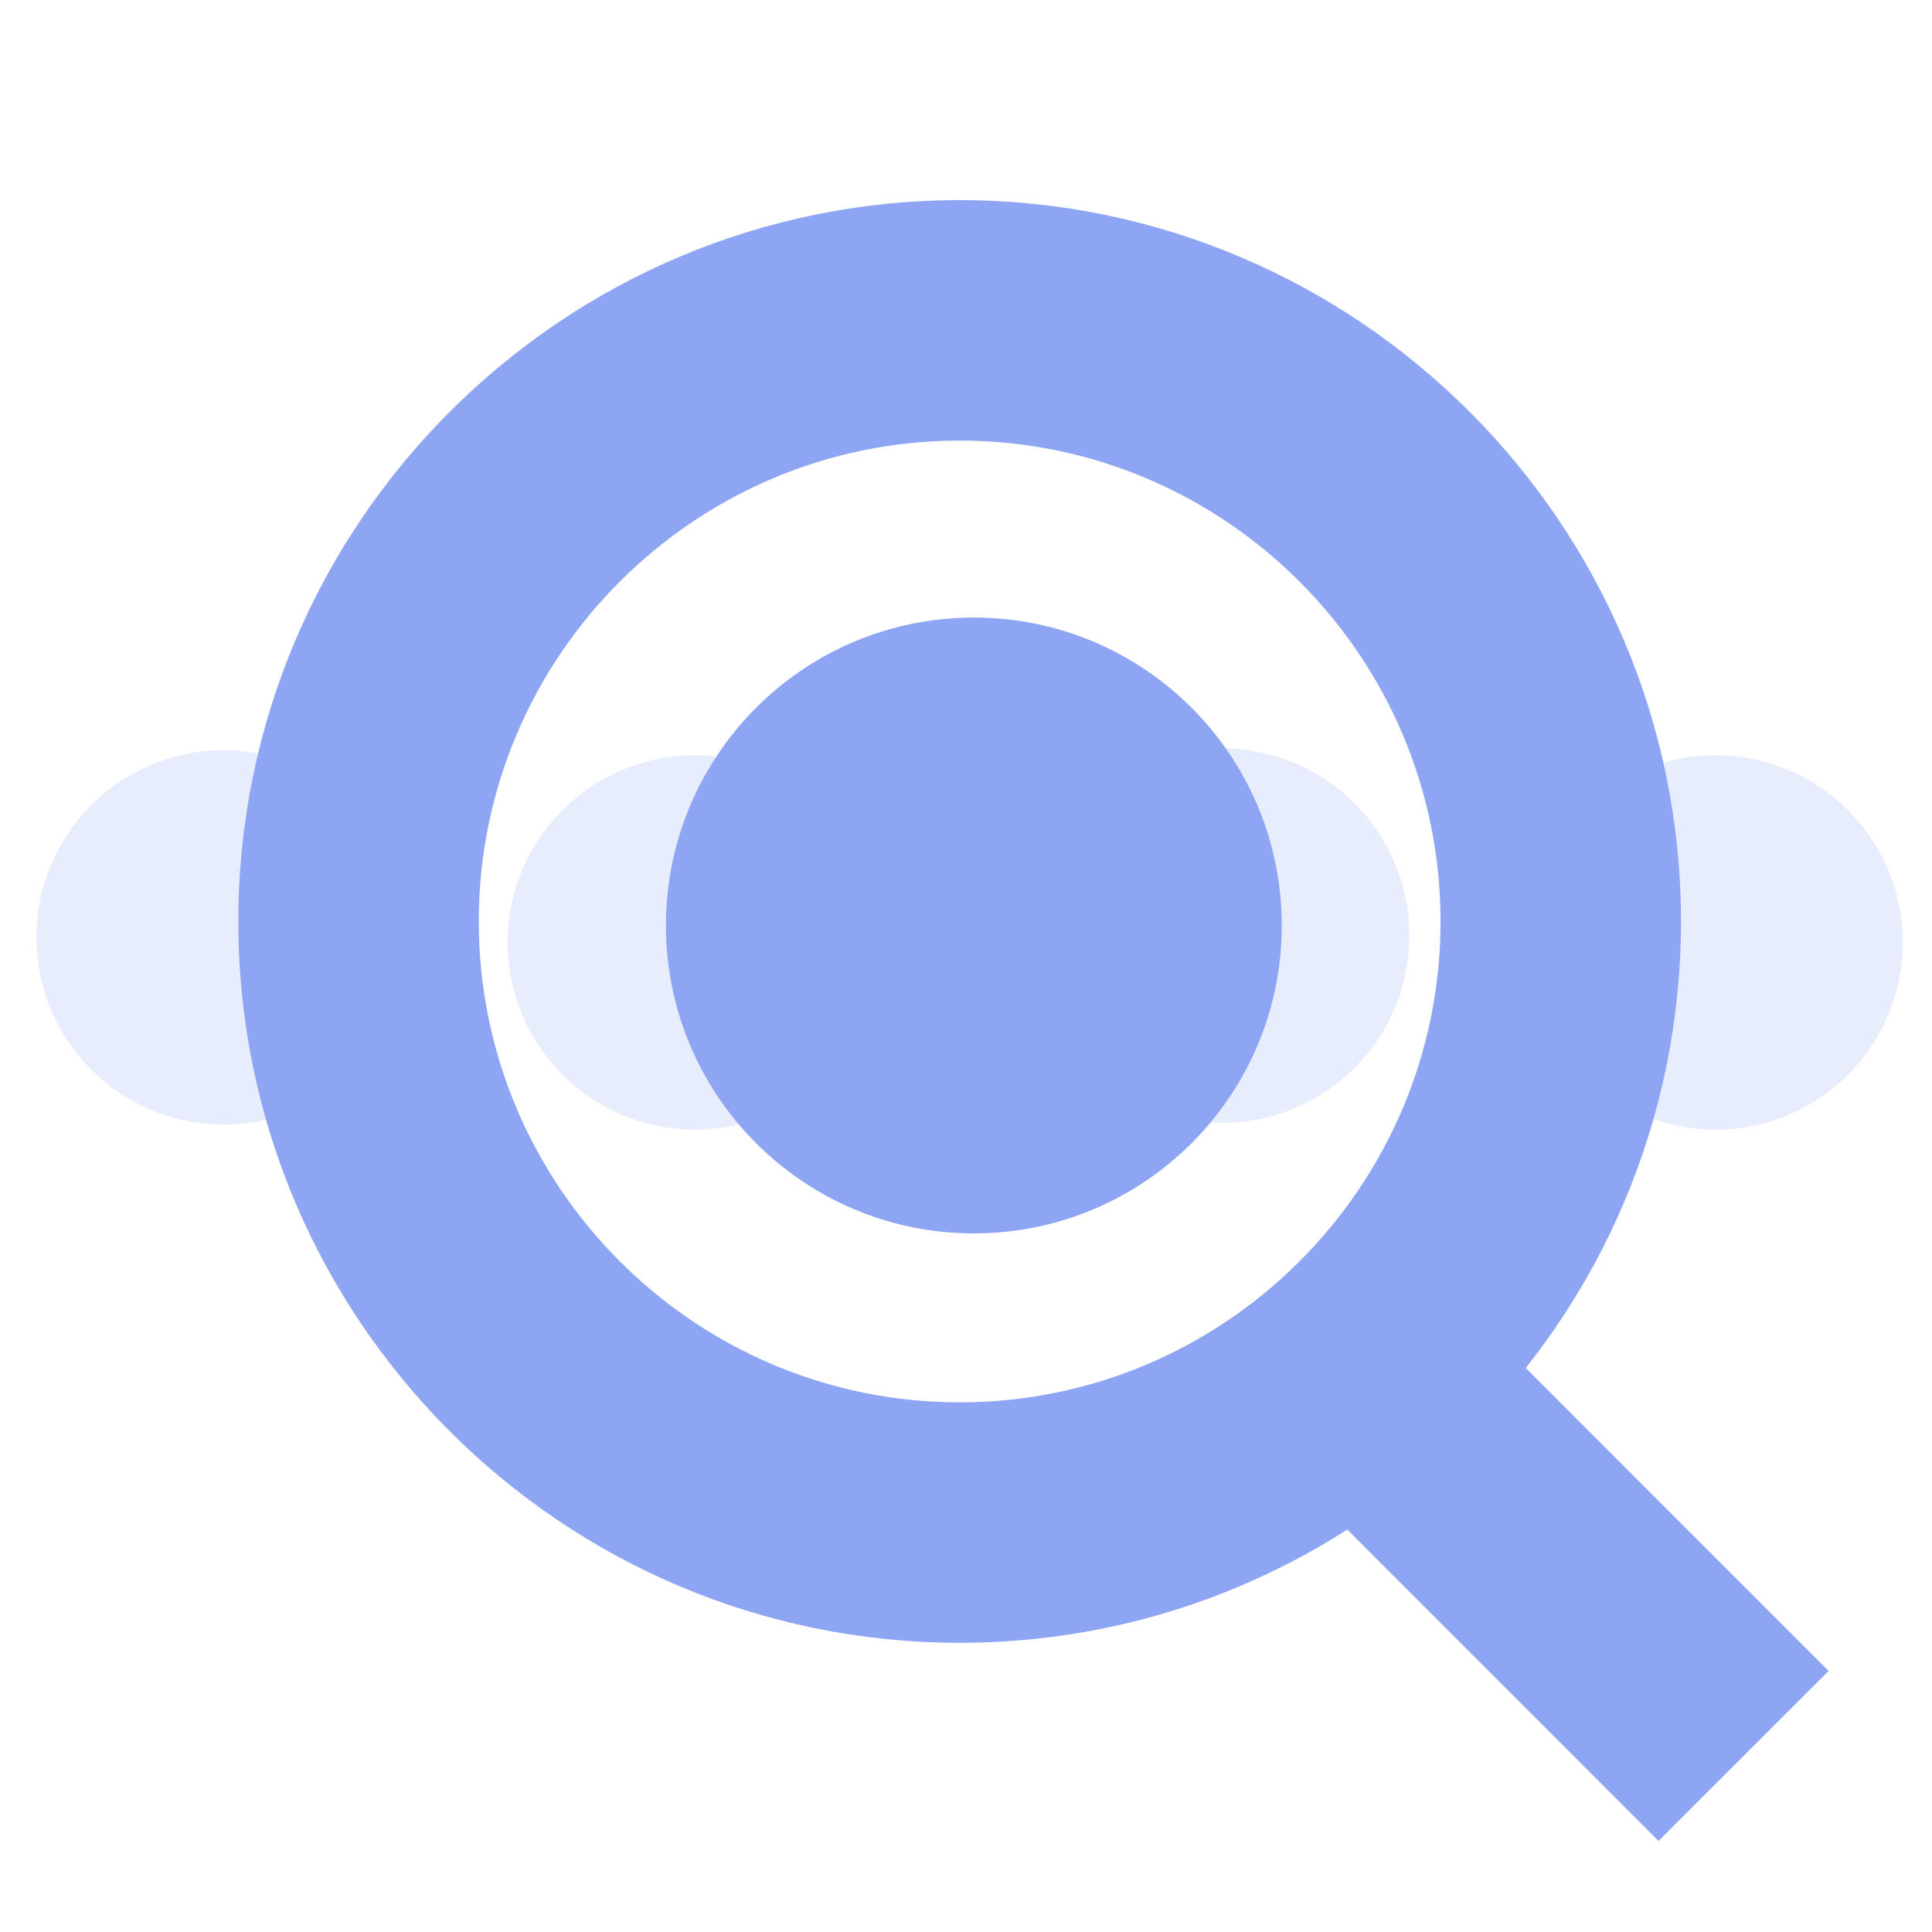
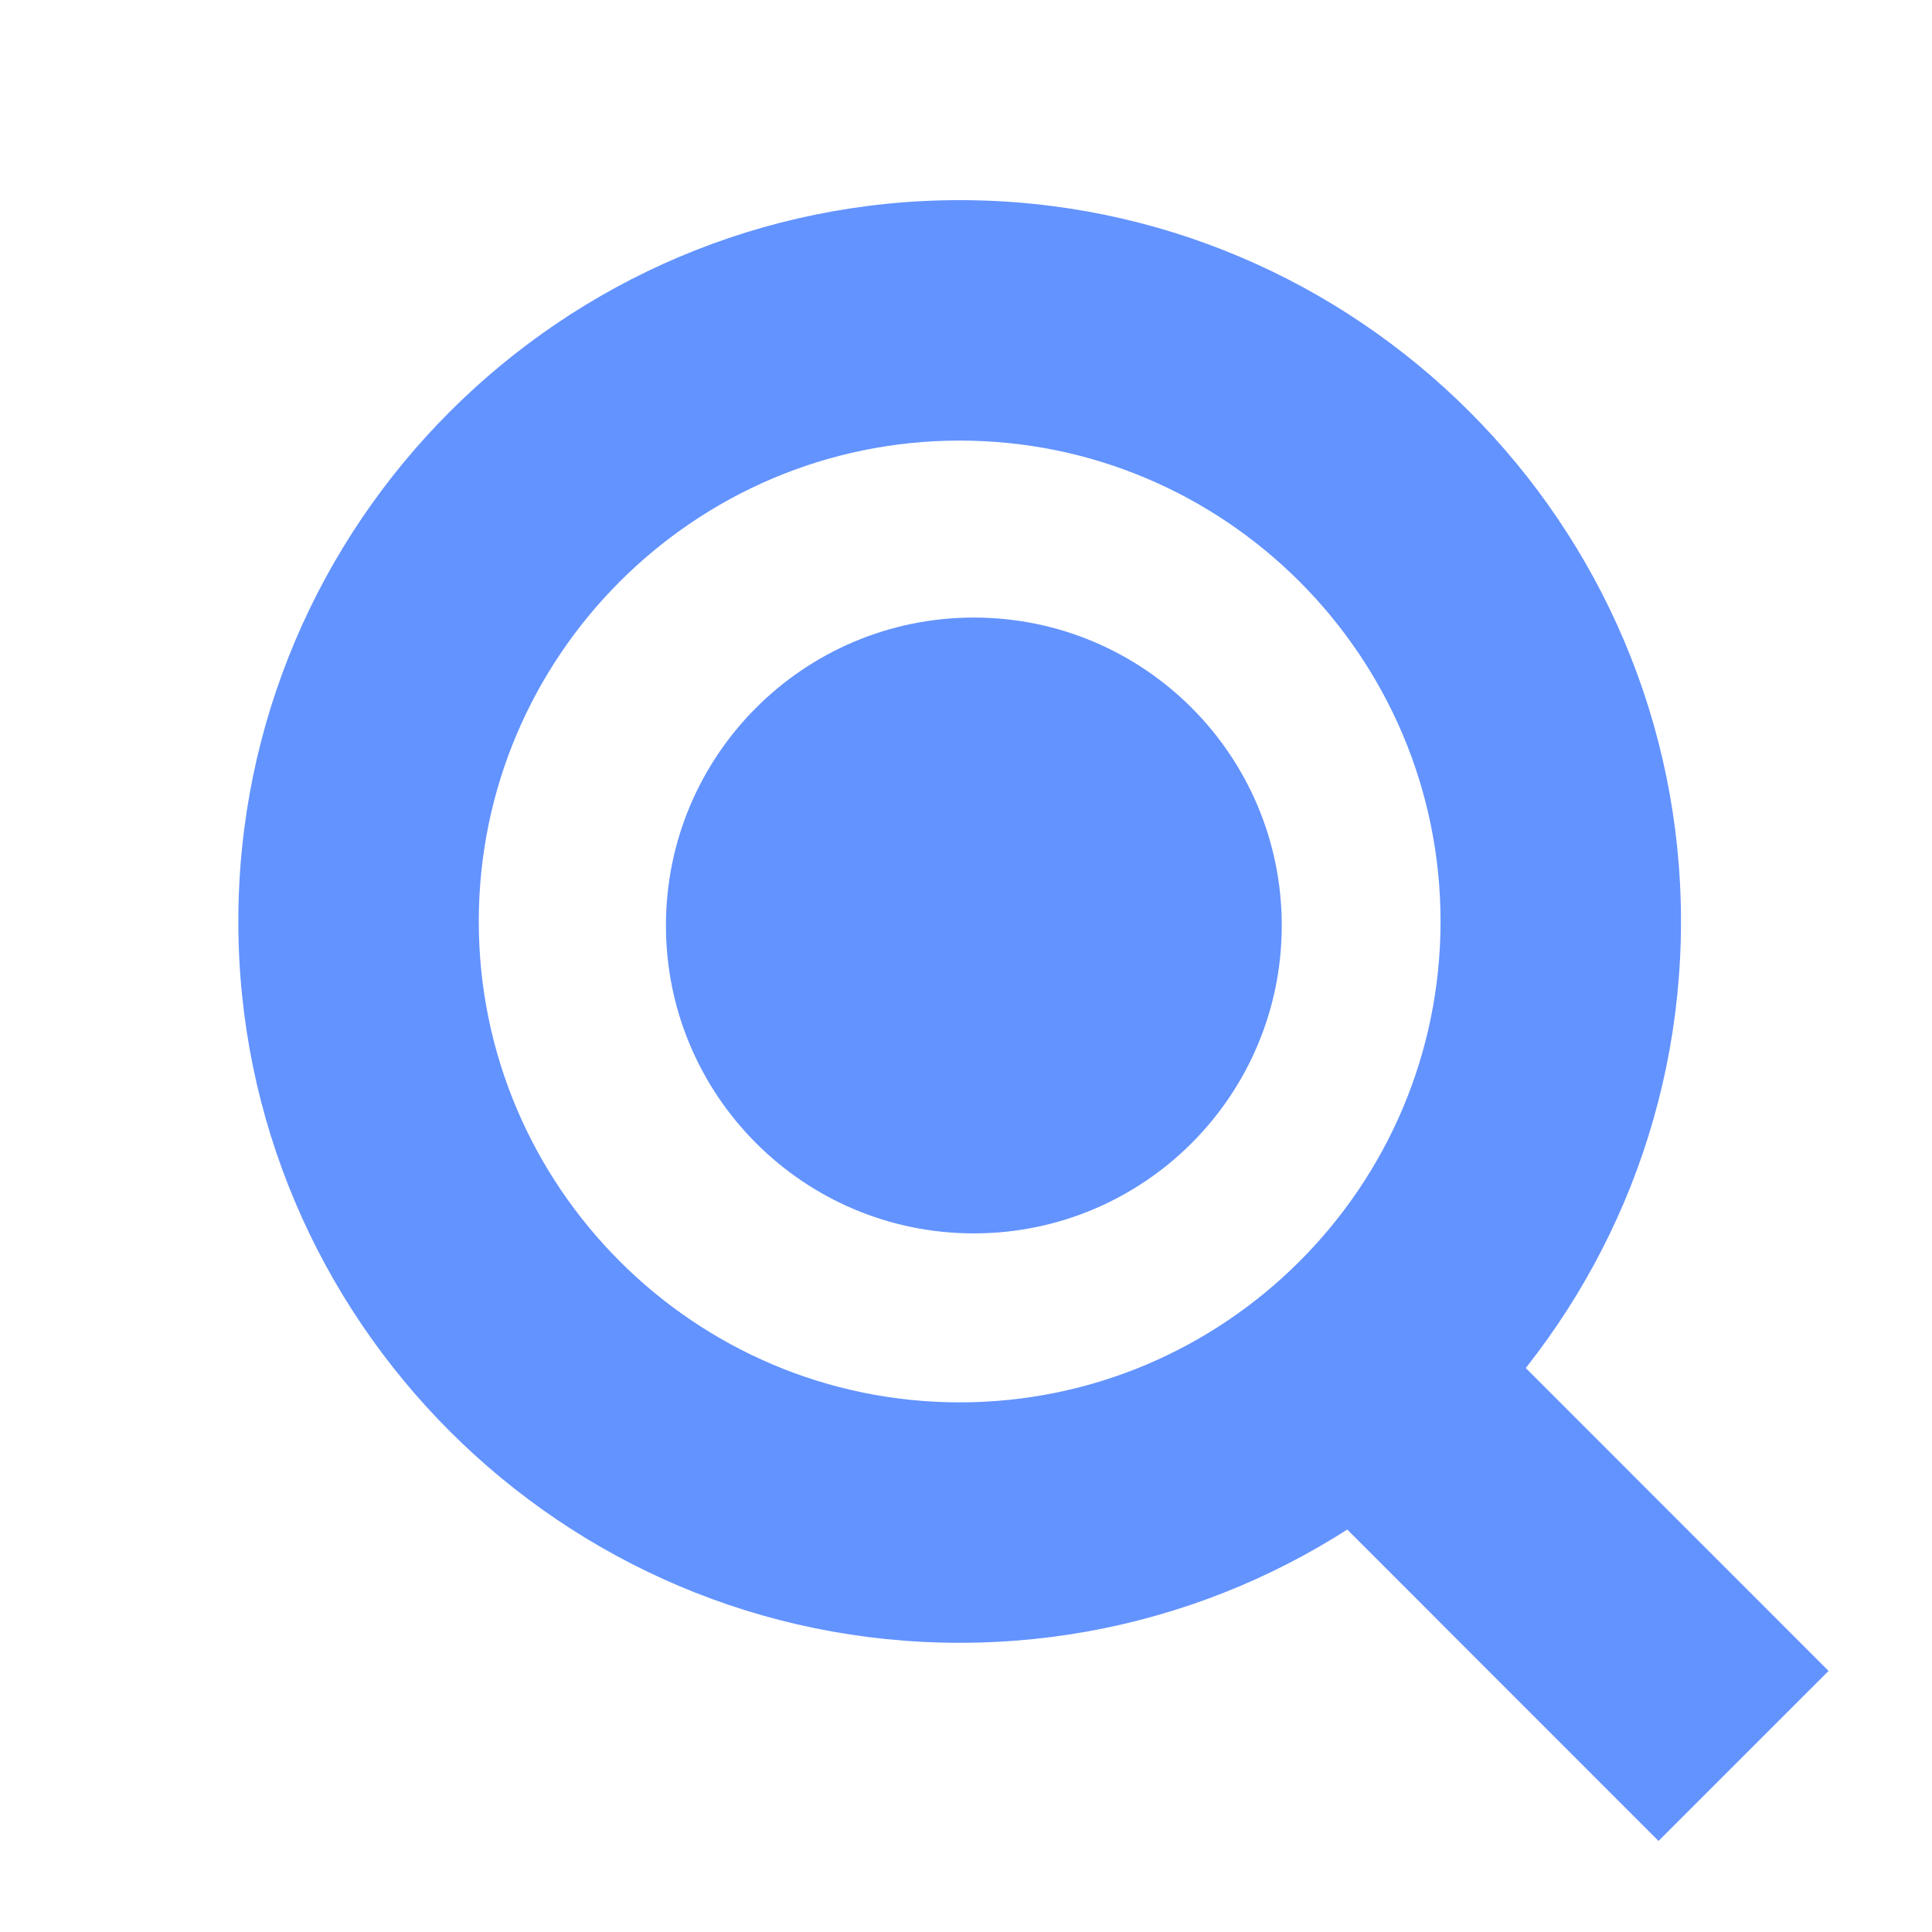
<svg xmlns="http://www.w3.org/2000/svg" id="Layer_1" version="1.1" viewBox="0 0 256 256">
-   <path d="M127.16,217.68c-52.71,0-95.58-42.88-95.58-95.58S74.46,26.52,127.16,26.52s95.58,42.88,95.58,95.58-42.88,95.58-95.58,95.58ZM127.16,58.38c-35.14,0-63.72,28.59-63.72,63.72s28.59,63.72,63.72,63.72,63.72-28.58,63.72-63.72-28.58-63.72-63.72-63.72Z" style="fill: #8da5f3;" />
-   <rect x="188.02" y="167.28" width="31.86" height="76.6" transform="translate(-85.63 204.38) rotate(-44.99)" style="fill: #8da5f3;" />
-   <circle cx="129.04" cy="122.63" r="40.8" style="fill: #8da5f3;" />
-   <circle cx="29.63" cy="124.21" r="24.8" style="fill: #8da5f3; opacity: .2;" />
-   <circle cx="227.33" cy="124.88" r="24.8" style="fill: #8da5f3; opacity: .2;" />
-   <circle cx="92.07" cy="124.88" r="24.8" style="fill: #8da5f3; opacity: .2;" />
-   <circle cx="161.95" cy="123.98" r="24.8" style="fill: #8da5f3; opacity: .2;" />
+   <path d="M127.16,217.68c-52.71,0-95.58-42.88-95.58-95.58S74.46,26.52,127.16,26.52s95.58,42.88,95.58,95.58-42.88,95.58-95.58,95.58h0ZM127.16,58.38c-35.14,0-63.72,28.59-63.72,63.72s28.59,63.72,63.72,63.72,63.72-28.58,63.72-63.72-28.58-63.72-63.72-63.72Z" style="fill: #6393ff;" />
+   <rect x="188.02" y="167.28" width="31.86" height="76.6" transform="translate(-85.63 204.38) rotate(-44.99)" style="fill: #6393ff;" />
+   <circle cx="129.04" cy="122.63" r="40.8" style="fill: #6393ff;" />
</svg>
